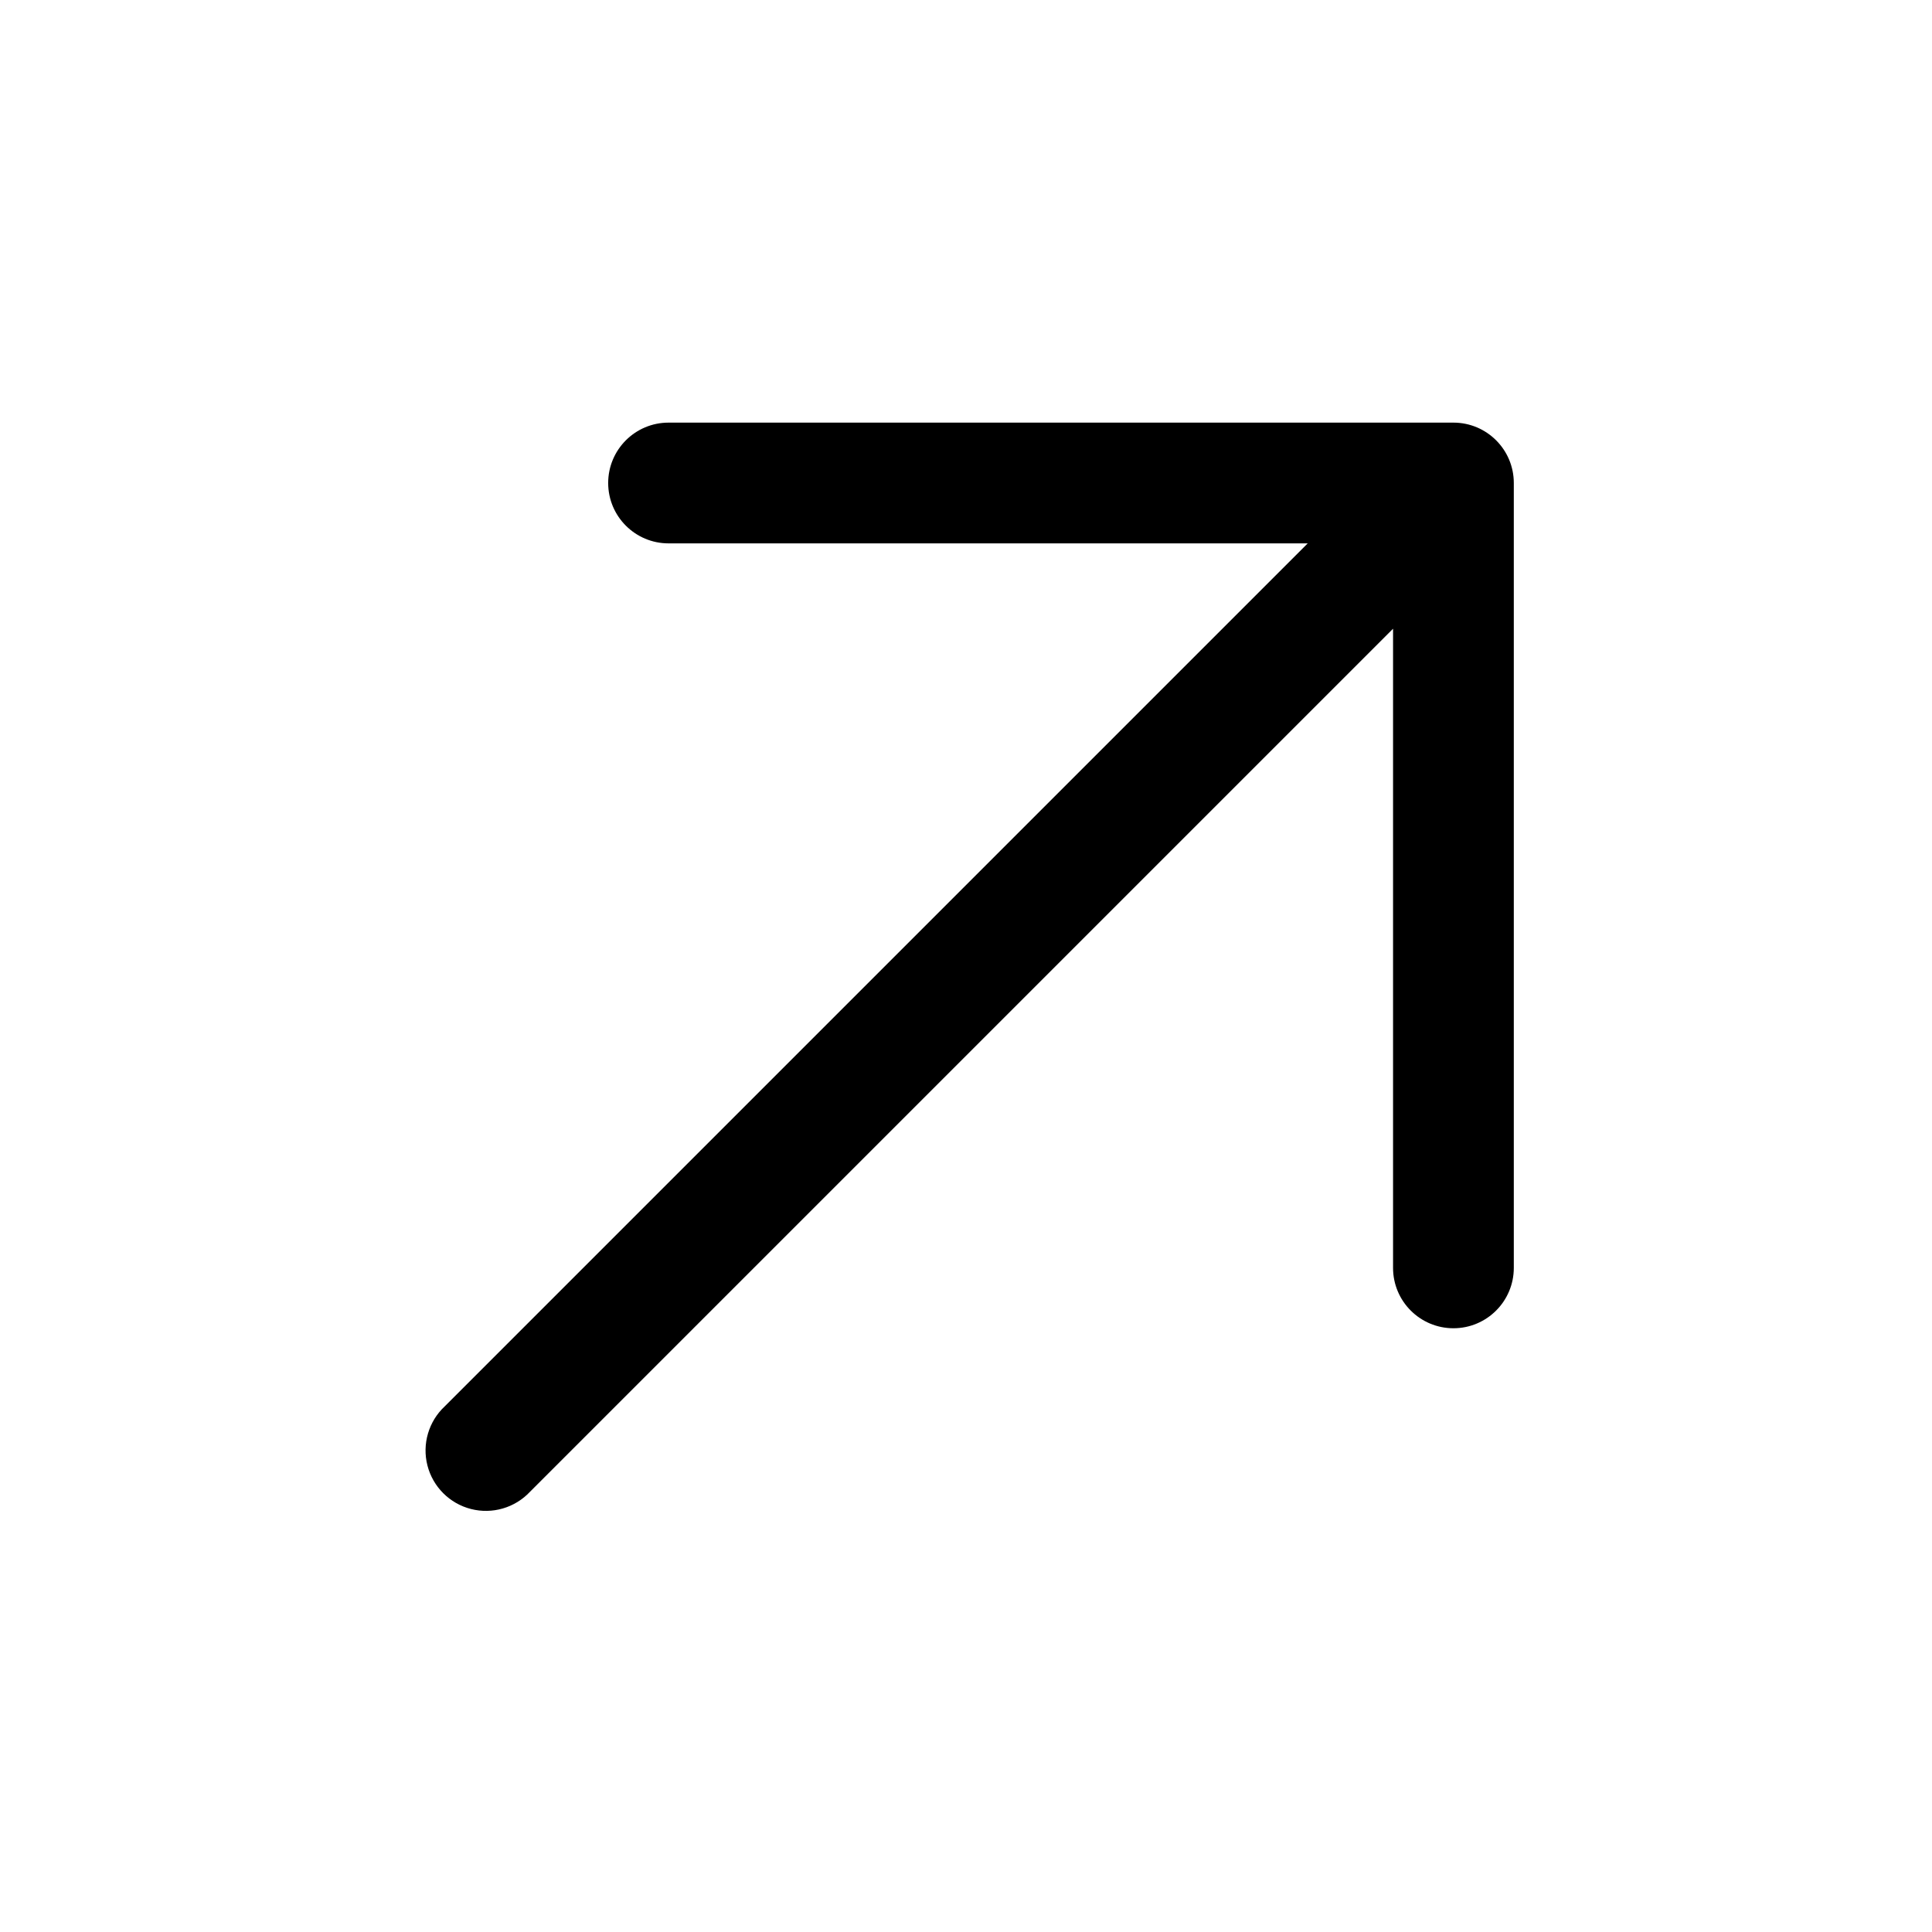
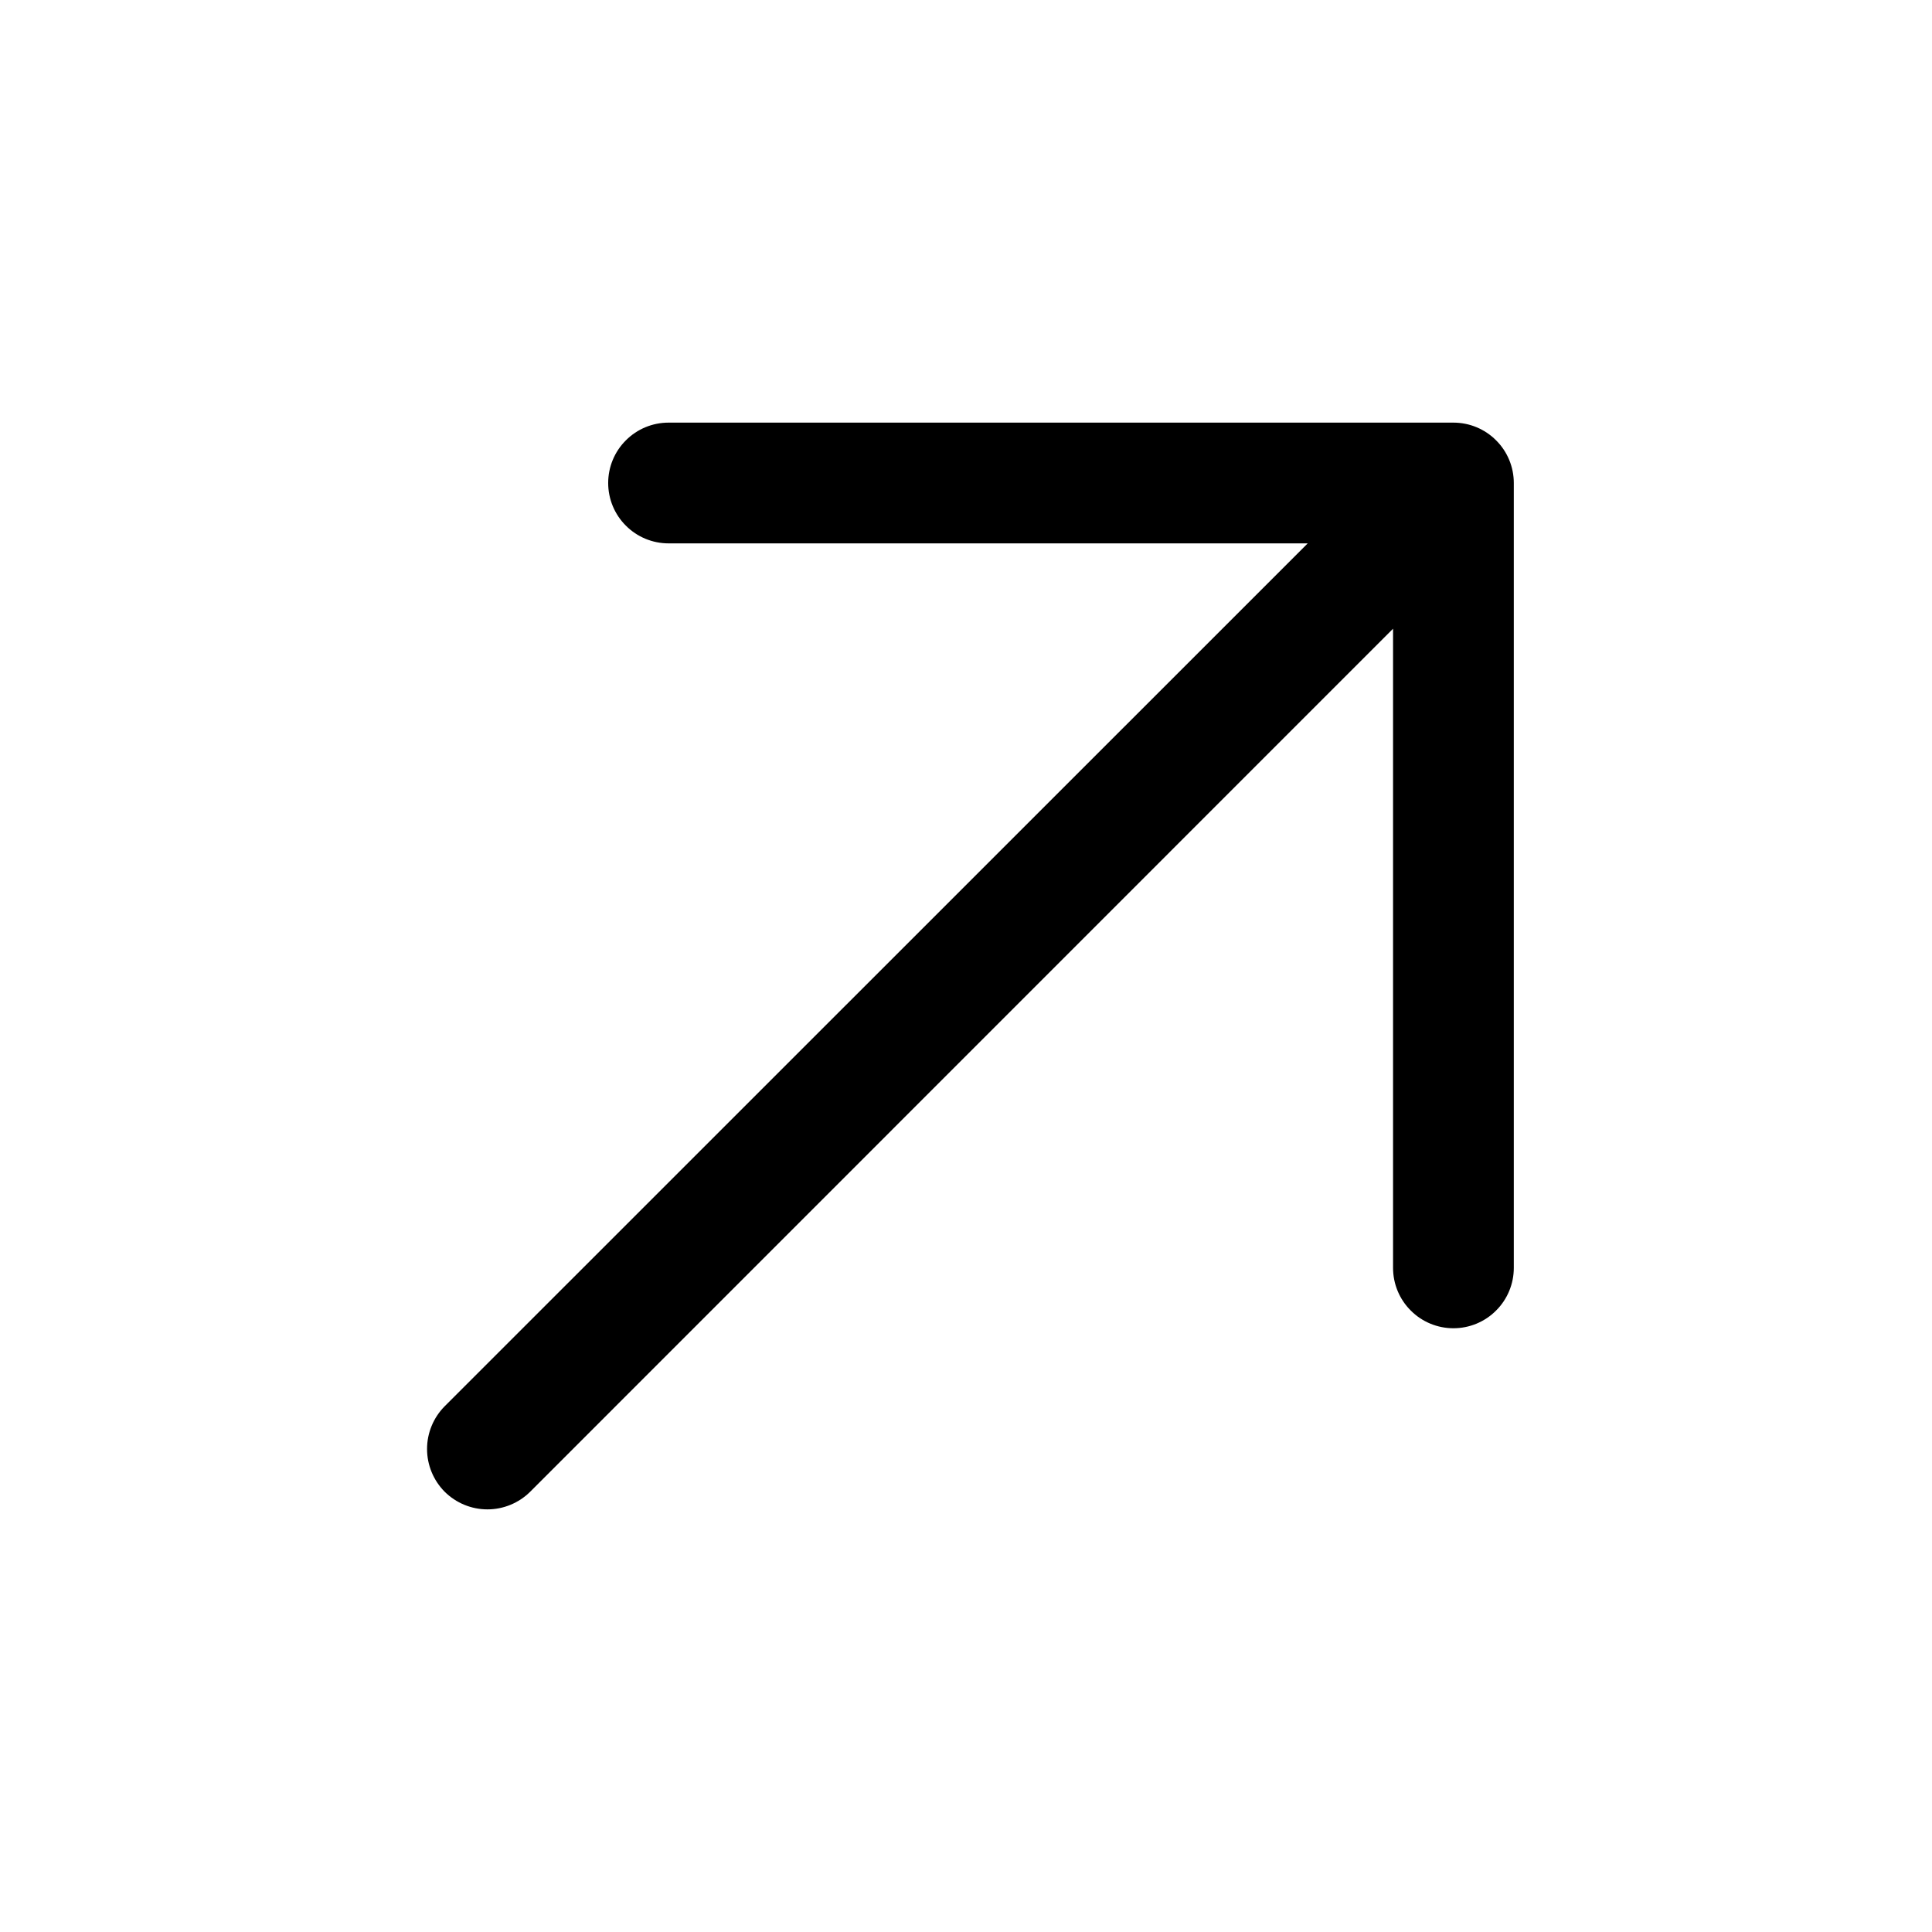
<svg xmlns="http://www.w3.org/2000/svg" viewBox="0 0 24 24" aria-hidden="true" fill="currentColor">
-   <path d="M18.805 6v9.75a.75.75 0 1 1-1.5 0V7.81L6.585 18.53a.75.75 0 1 1-1.06-1.06l10.72-10.72h-7.94a.75.75 0 0 1 0-1.5h9.75a.75.75 0 0 1 .75.75" />
+   <path d="M18.805 6V15.75C18.805 15.949 18.726 16.14 18.585 16.28C18.445 16.421 18.254 16.5 18.055 16.5C17.856 16.5 17.665 16.421 17.525 16.28C17.384 16.14 17.305 15.949 17.305 15.75V7.81L6.586 18.531C6.445 18.671 6.254 18.75 6.055 18.75C5.856 18.75 5.665 18.671 5.524 18.531C5.384 18.39 5.305 18.199 5.305 18C5.305 17.801 5.384 17.61 5.524 17.469L16.245 6.75H8.305C8.106 6.75 7.915 6.671 7.775 6.53C7.634 6.39 7.555 6.199 7.555 6C7.555 5.801 7.634 5.61 7.775 5.47C7.915 5.329 8.106 5.25 8.305 5.25H18.055C18.254 5.25 18.445 5.329 18.585 5.47C18.726 5.61 18.805 5.801 18.805 6Z" />
</svg>
